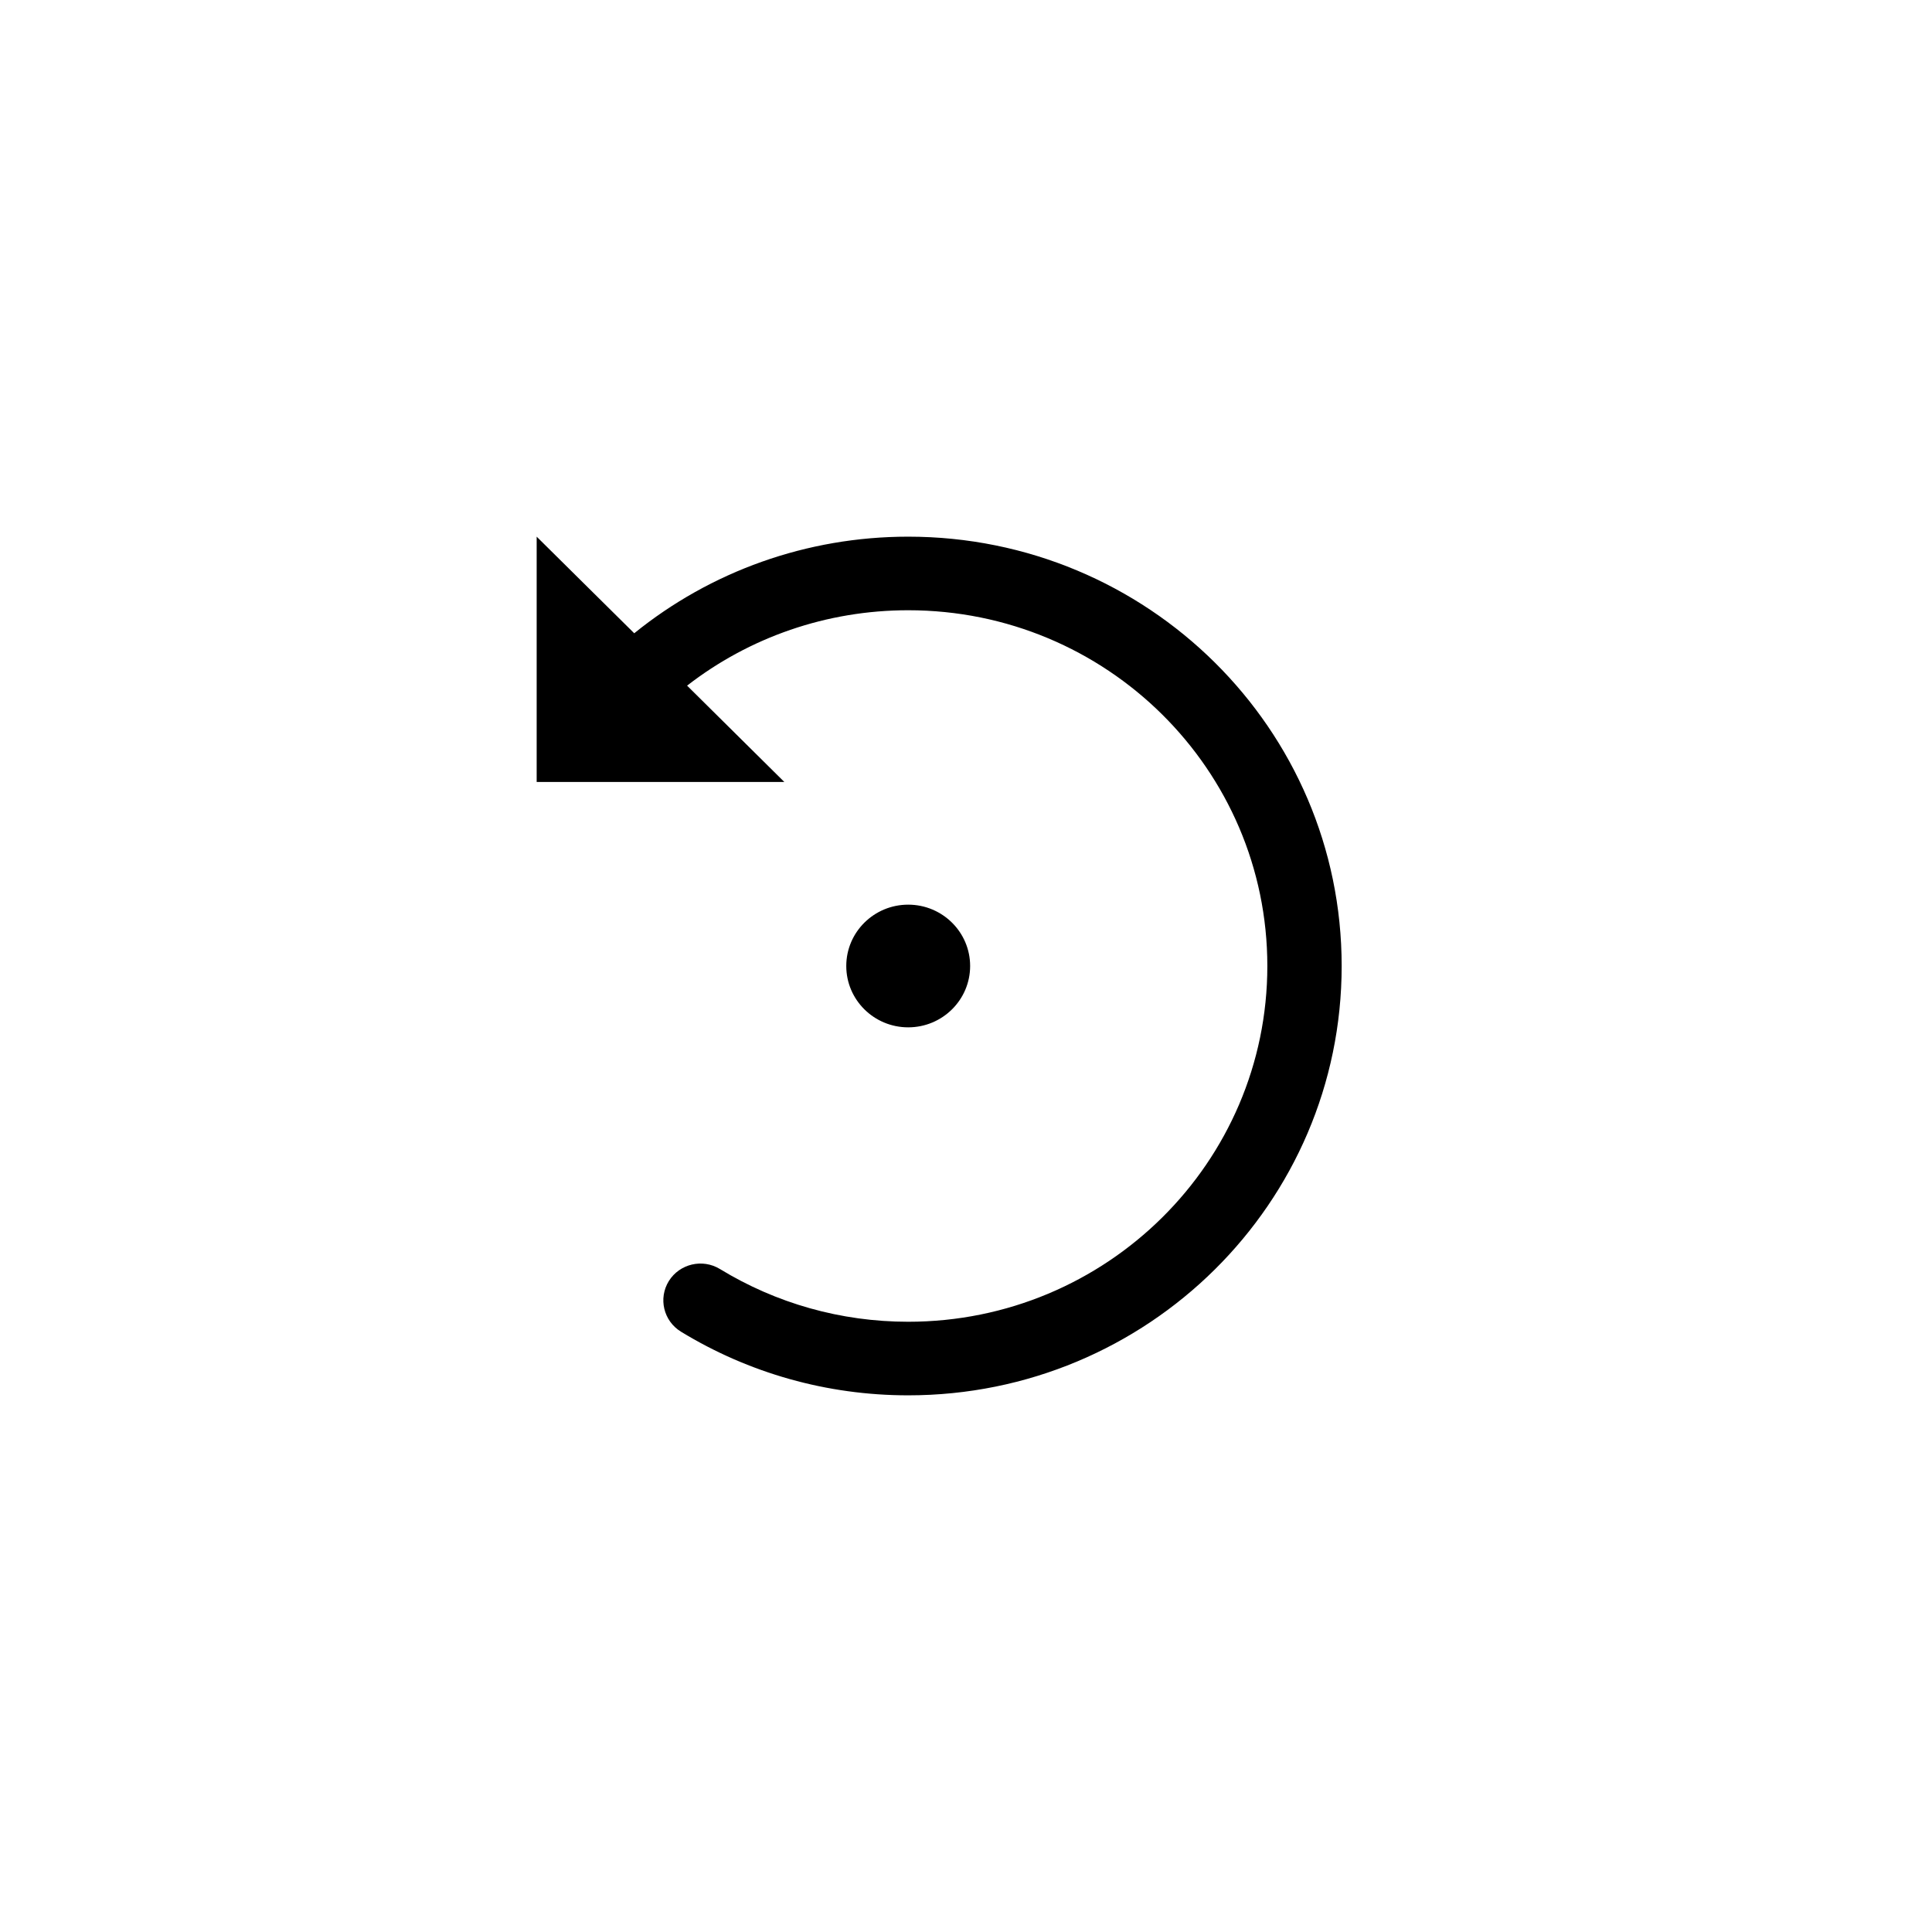
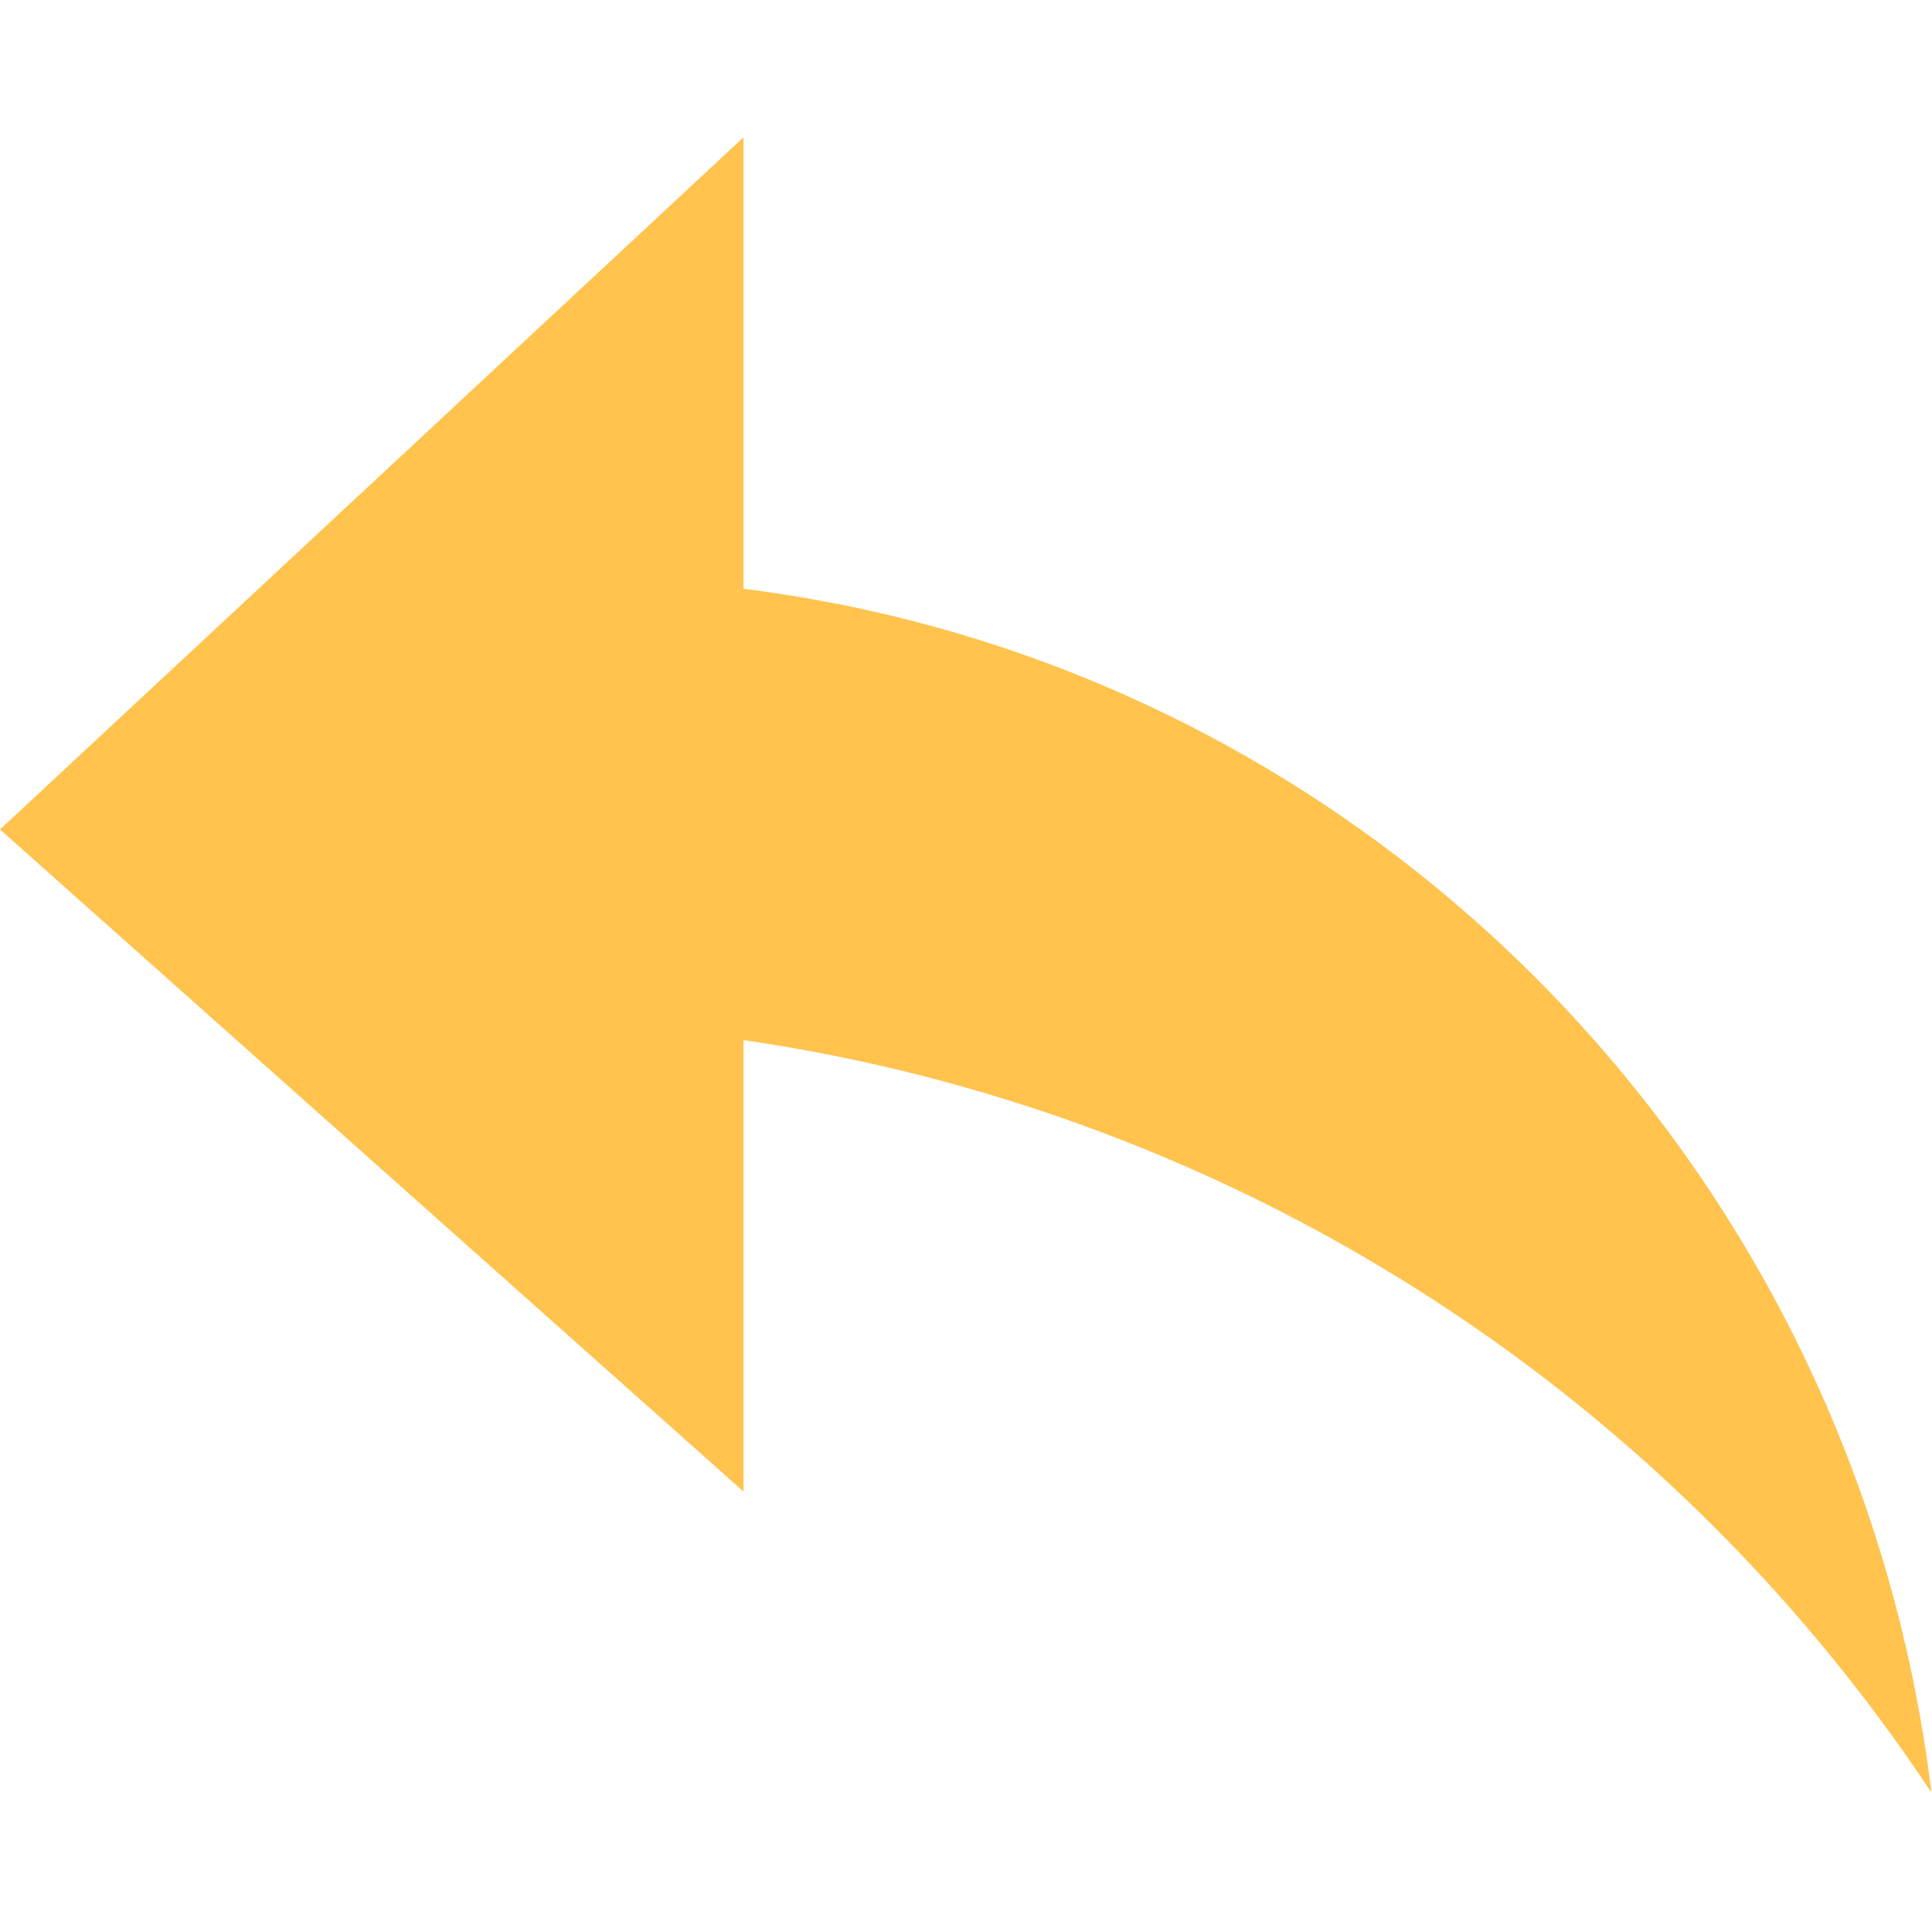
- <svg xmlns="http://www.w3.org/2000/svg" width="36px" height="36px" viewBox="0 0 36 36" version="1.1">
-   <g id="页面-1" stroke="none" stroke-width="1" fill="none" fill-rule="evenodd">
-     <g id="按钮规范" transform="translate(-379, -54)" fill="#000000">
-       <g id="左旋转" transform="translate(371, 47)">
-         <g id="Combined-Shape-2" transform="translate(8, 7)">
-           <path d="M22.197,12.776 L20.385,14.571 L25,14.571 L25,10 L23.182,11.8 C21.758,10.647 19.968,10 18.077,10 C13.616,10 10,13.582 10,18 C10,22.418 13.616,26 18.077,26 C19.592,26 21.048,25.585 22.311,24.814 C22.636,24.615 22.737,24.193 22.537,23.87 C22.336,23.548 21.909,23.448 21.584,23.647 C20.538,24.285 19.334,24.629 18.077,24.629 C14.381,24.629 11.385,21.661 11.385,18 C11.385,14.339 14.381,11.371 18.077,11.371 C19.597,11.371 21.035,11.875 22.197,12.776 L22.197,12.776 Z M18.077,19.143 C17.44,19.143 16.923,18.631 16.923,18 C16.923,17.369 17.44,16.857 18.077,16.857 C18.714,16.857 19.231,17.369 19.231,18 C19.231,18.631 18.714,19.143 18.077,19.143 L18.077,19.143 Z" id="Combined-Shape" transform="translate(17.5, 18) scale(-1, 1) translate(-17.5, -18) " />
-         </g>
-       </g>
-     </g>
-   </g>
+ <svg xmlns="http://www.w3.org/2000/svg" t="1624608876108" class="icon" viewBox="0 0 1025 1024" version="1.1" p-id="24248" width="200.195" height="200">
+   <defs>
+     <style type="text/css" />
+   </defs>
+   <path d="M1024.702 951.19C880.908 734.572 651.725 589.389 394.44 551.922v239.563L0 440.158 394.44 72.874v239.563c329.659 41.349 589.423 304.628 630.263 638.754z m0 0" fill="#FFC34E" p-id="24249" />
</svg>
